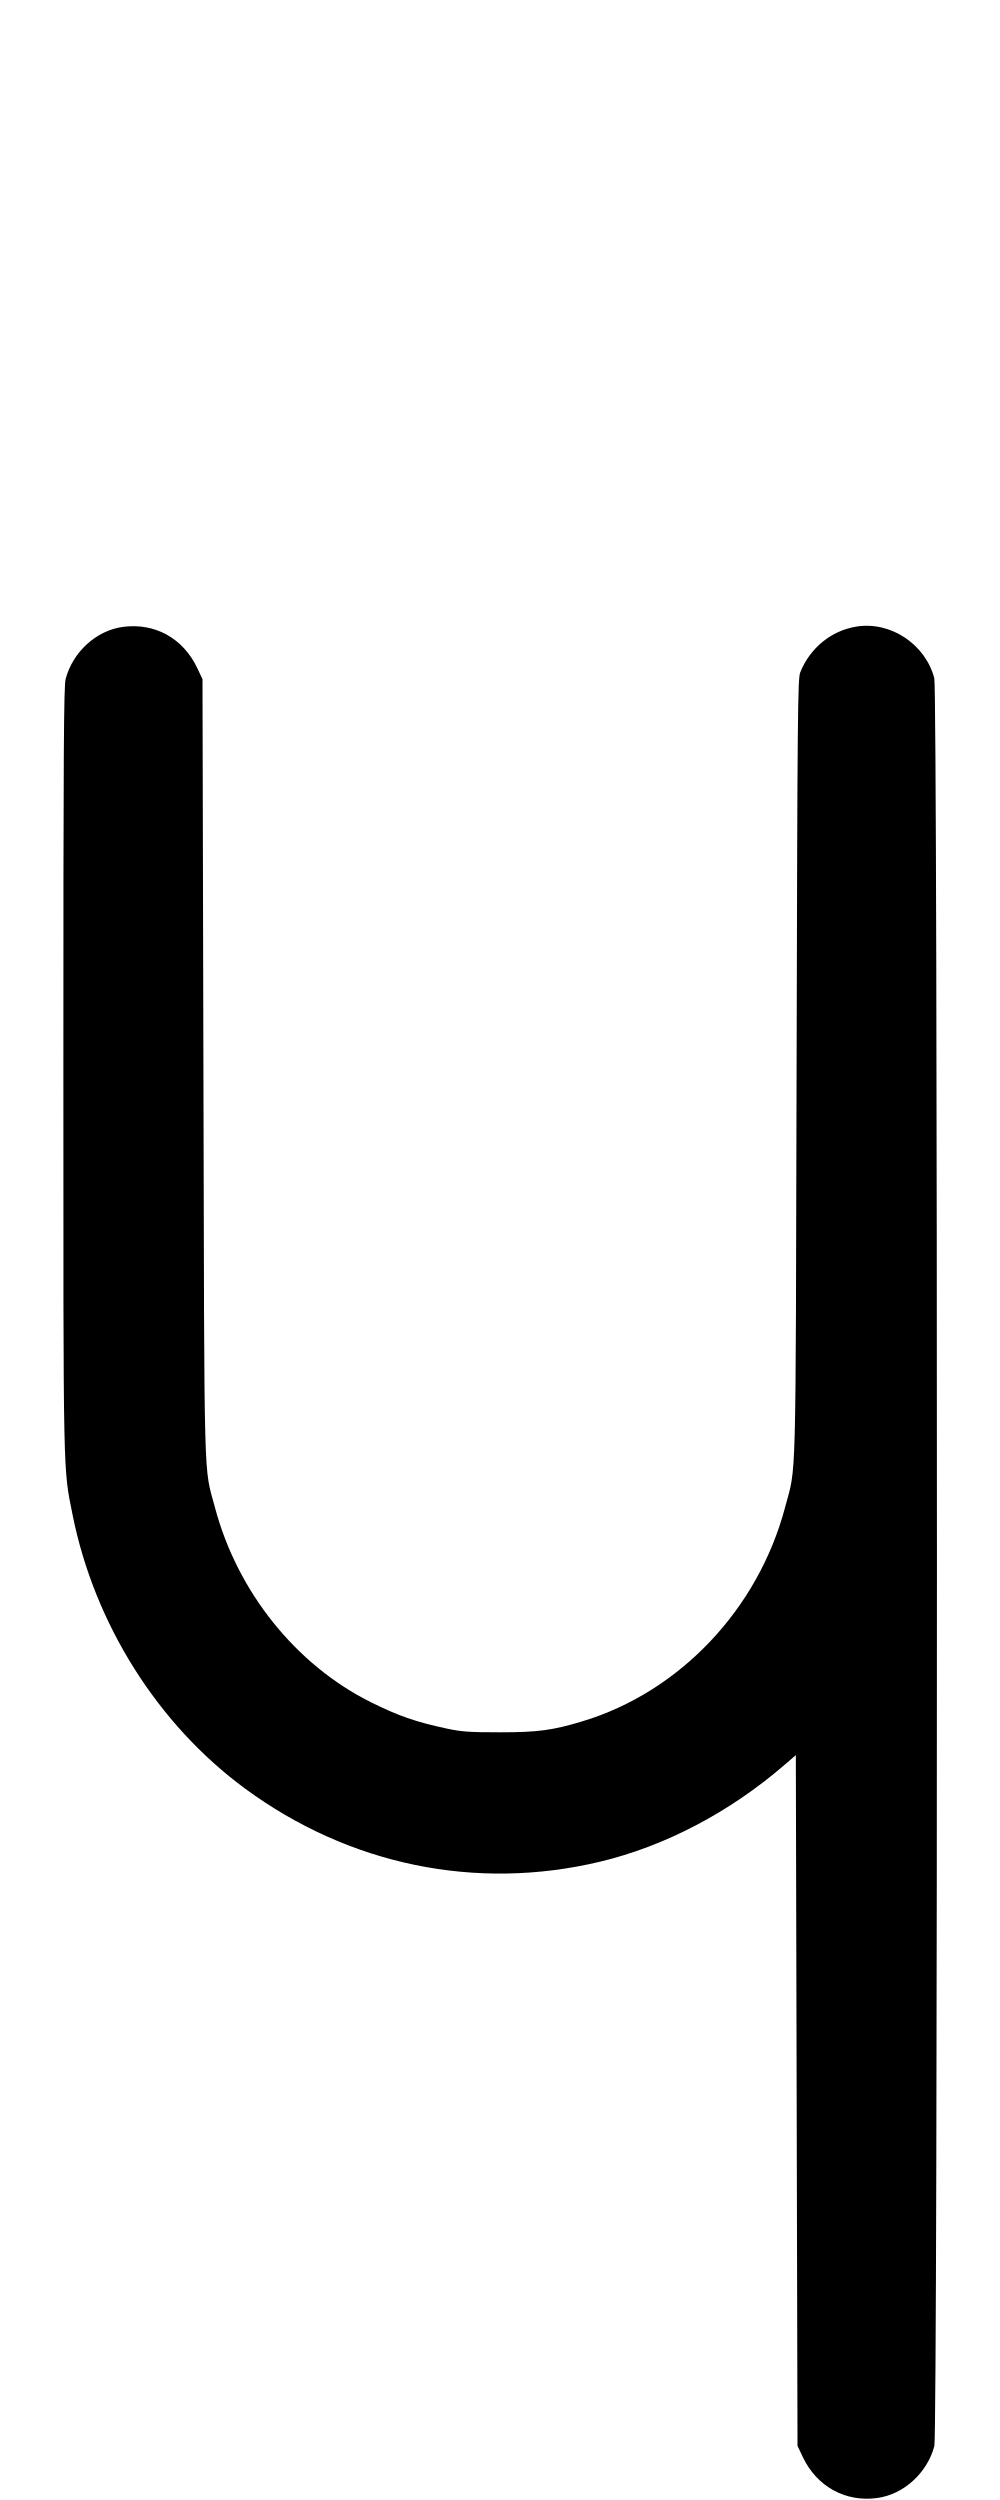
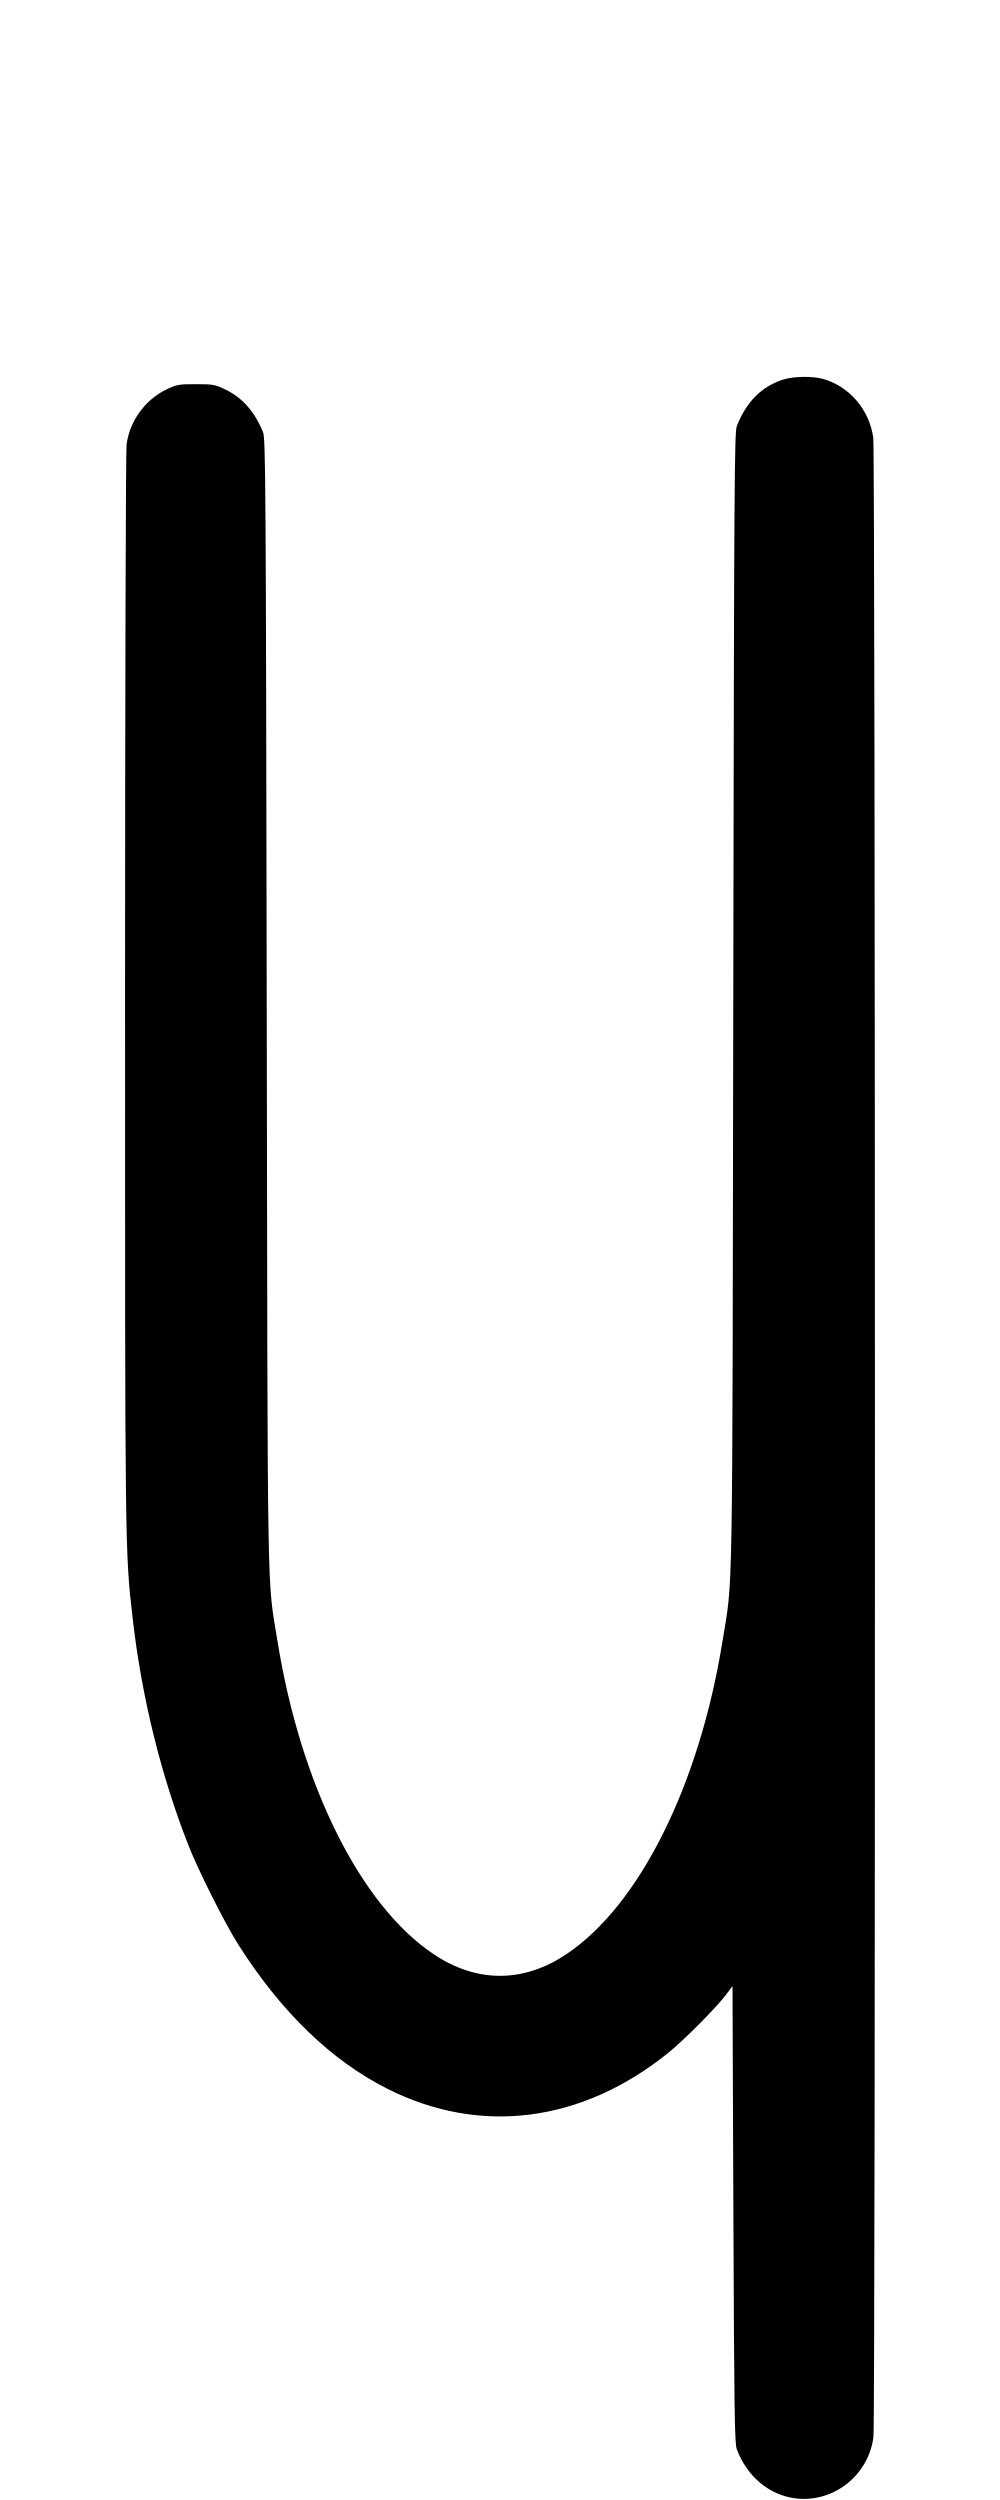
<svg xmlns="http://www.w3.org/2000/svg" width="400" height="1000" viewBox="0 0 400 1000" version="1.1" id="svg5">
-   <path d="M49.092 250.769 C 38.511 252.218,29.142 260.754,26.263 271.567 C 25.502 274.428,25.349 300.455,25.347 427.667 C 25.345 593.665,25.203 586.816,29.046 606.000 C 37.771 649.555,63.106 689.753,98.014 715.429 C 139.654 746.057,190.411 756.515,240.000 744.685 C 265.902 738.506,291.833 724.915,313.667 706.074 L 318.333 702.048 318.667 840.190 L 319.000 978.333 321.134 982.839 C 326.709 994.607,338.178 1000.931,350.833 999.214 C 361.458 997.773,370.858 989.243,373.737 978.433 C 375.138 973.171,375.116 276.674,373.715 271.293 C 370.171 257.687,356.227 248.431,342.583 250.629 C 332.524 252.248,324.040 259.150,320.110 268.910 C 319.089 271.445,318.971 284.162,318.636 427.333 C 318.233 599.466,318.594 585.754,314.016 603.000 C 303.211 643.704,271.882 676.772,233.000 688.512 C 220.981 692.142,215.141 692.922,200.000 692.922 C 187.653 692.922,184.697 692.714,178.667 691.422 C 166.316 688.775,159.273 686.326,148.333 680.875 C 118.329 665.926,94.930 636.700,85.984 603.000 C 81.408 585.761,81.768 599.458,81.365 427.333 L 81.000 271.667 78.866 267.161 C 73.233 255.269,61.877 249.017,49.092 250.769 " stroke="none" fill-rule="evenodd" fill="black" />
+   <path d="M312.849 151.948 C 304.483 154.799,298.602 160.759,294.768 170.269 C 293.754 172.783,293.638 191.009,293.310 400.000 C 292.919 649.681,293.249 630.154,288.968 656.667 C 279.649 714.370,255.590 762.428,226.291 781.857 C 209.257 793.154,190.743 793.154,173.709 781.857 C 144.410 762.428,120.351 714.370,111.032 656.667 C 106.752 630.161,107.082 649.534,106.690 401.333 C 106.362 193.582,106.246 175.450,105.232 172.935 C 101.885 164.633,96.942 159.051,90.000 155.736 C 85.965 153.809,85.161 153.667,78.333 153.667 C 71.506 153.667,70.701 153.809,66.667 155.736 C 58.070 159.841,51.836 168.429,50.623 177.839 C 50.304 180.311,50.034 278.361,50.022 395.728 C 49.999 621.856,49.982 620.451,53.053 647.249 C 56.676 678.872,64.388 710.223,75.457 738.333 C 79.396 748.335,89.963 769.369,95.217 777.667 C 112.352 804.722,132.500 824.227,155.000 835.541 C 192.169 854.232,232.718 849.024,267.333 821.115 C 273.462 816.174,286.407 803.170,290.203 798.142 L 293.000 794.437 293.357 885.718 C 293.665 964.386,293.851 977.368,294.709 979.667 C 298.725 990.436,307.450 997.854,317.796 999.297 C 333.061 1001.426,347.377 990.333,349.377 974.828 C 350.222 968.276,350.148 180.878,349.302 175.000 C 347.713 163.963,340.000 154.827,329.610 151.675 C 325.199 150.337,317.193 150.467,312.849 151.948 " stroke="none" fill-rule="evenodd" fill="black" />
</svg>
